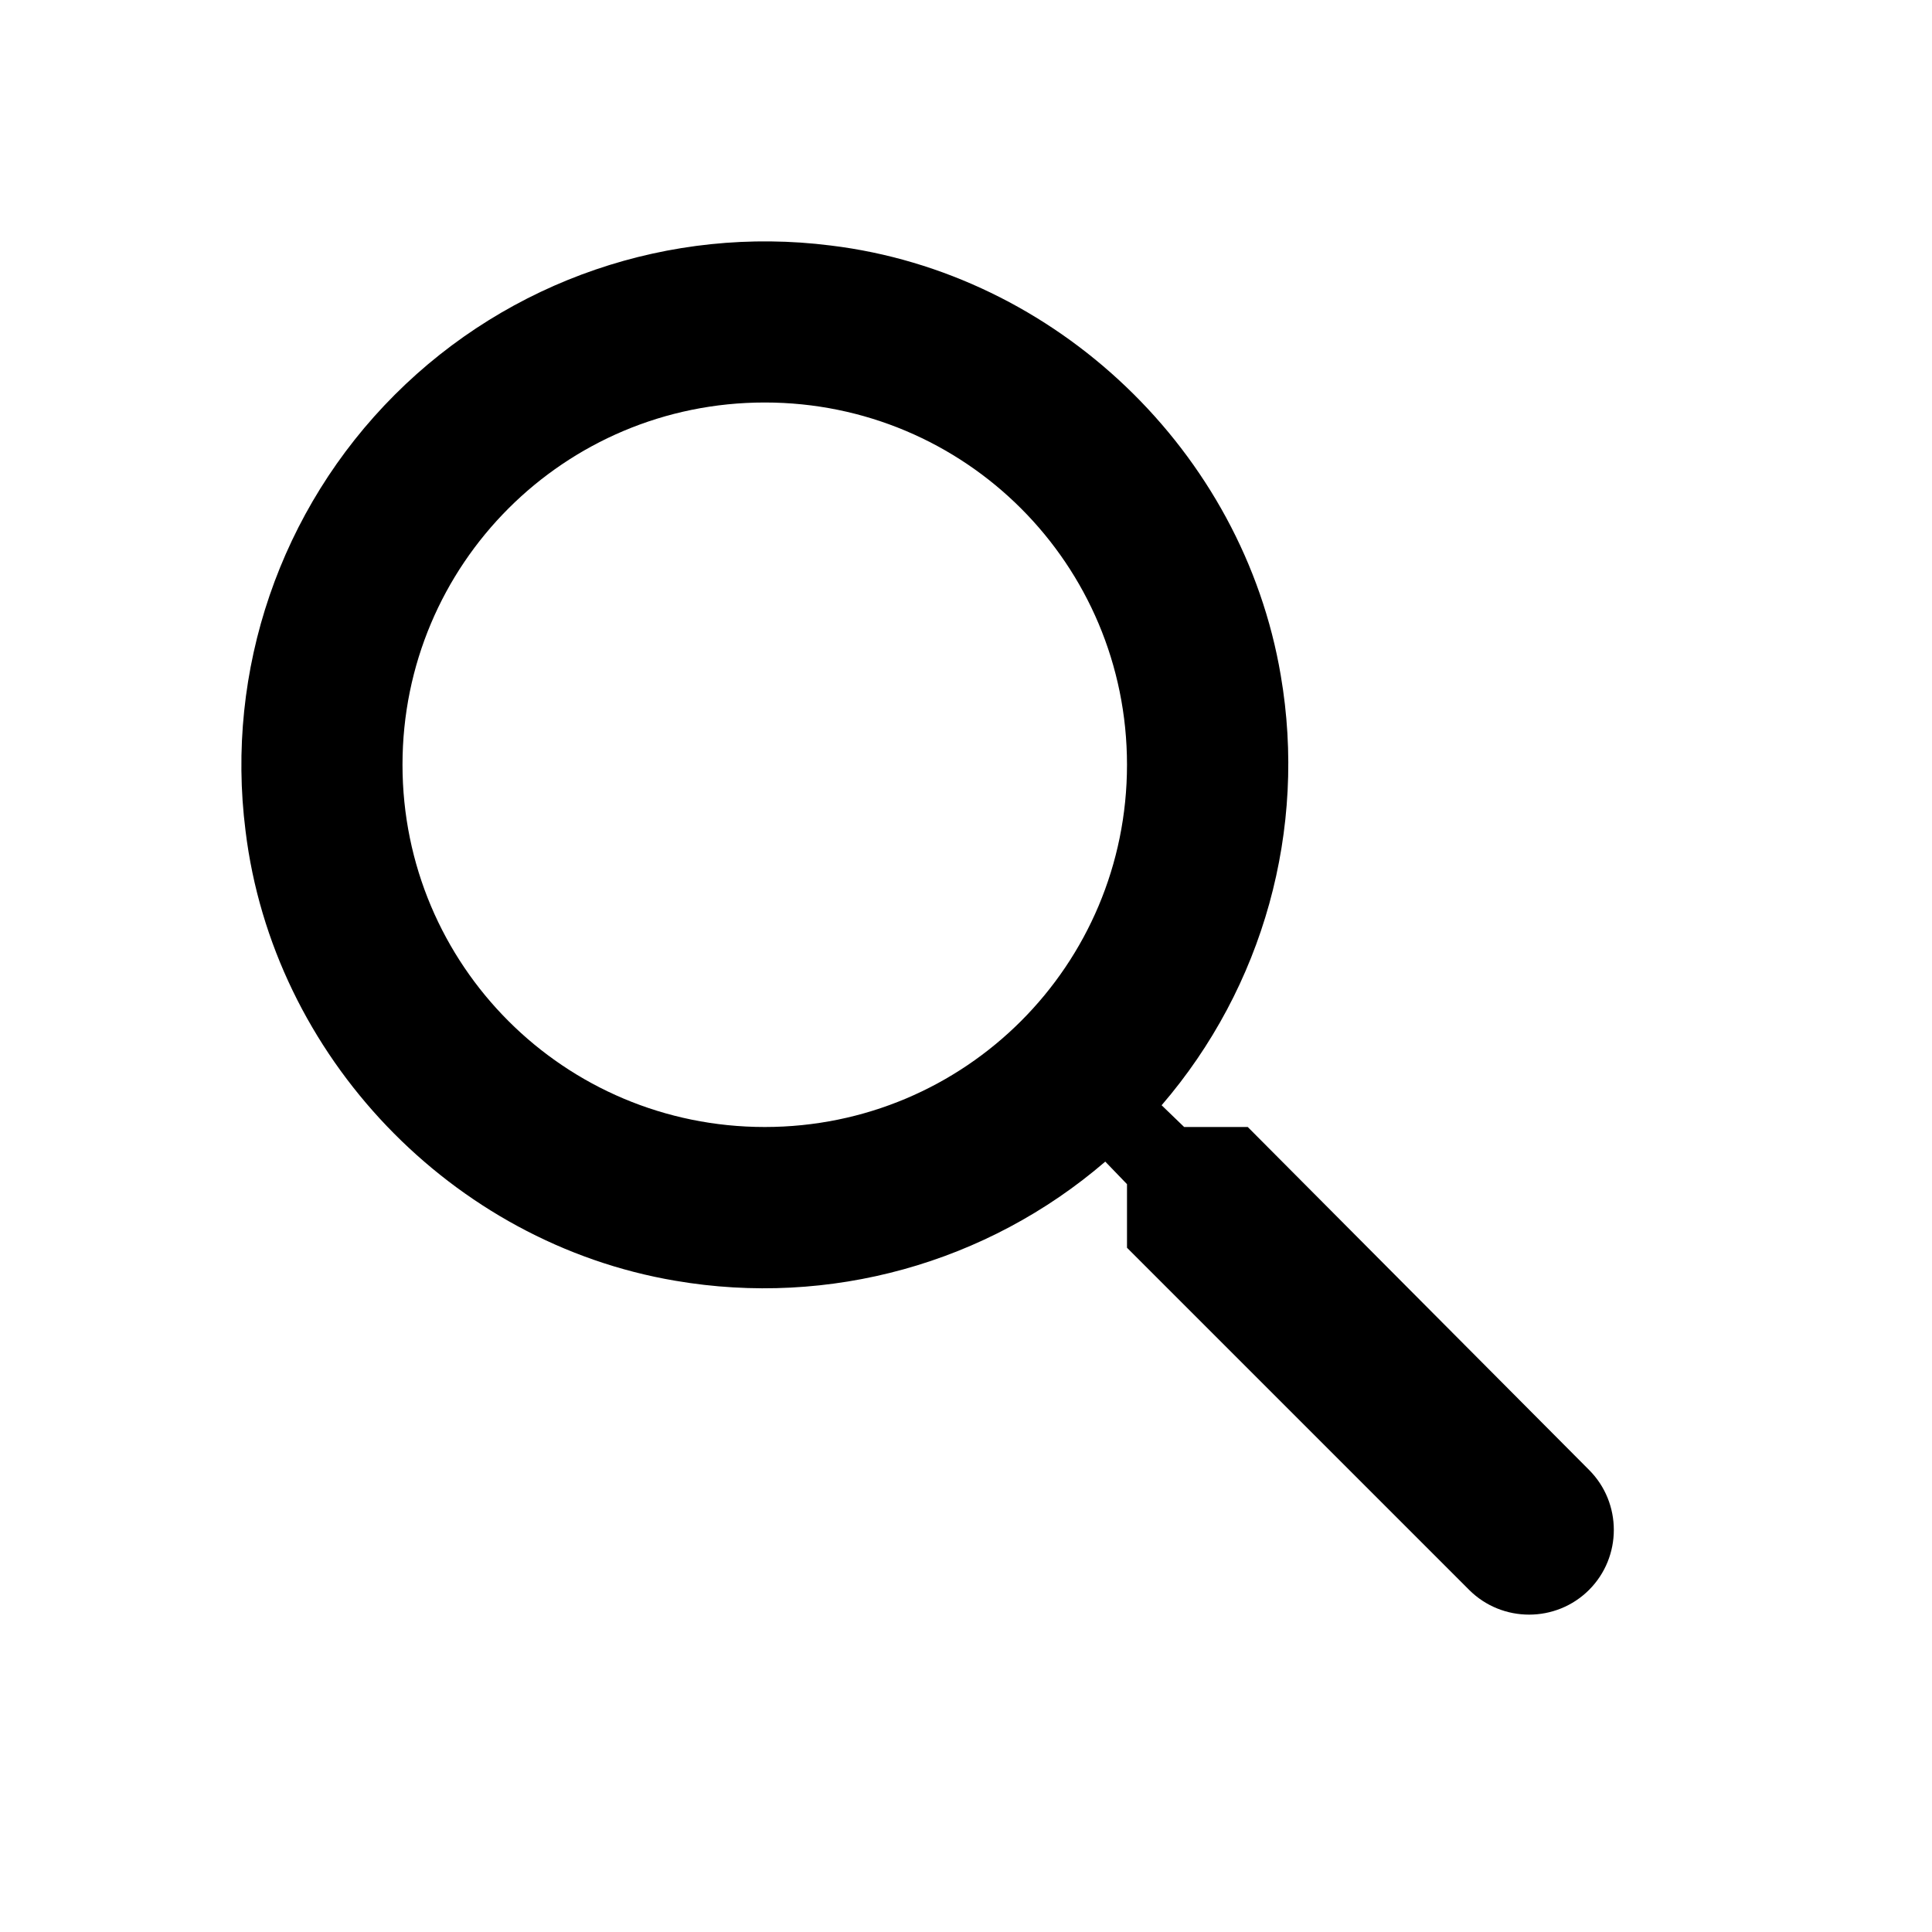
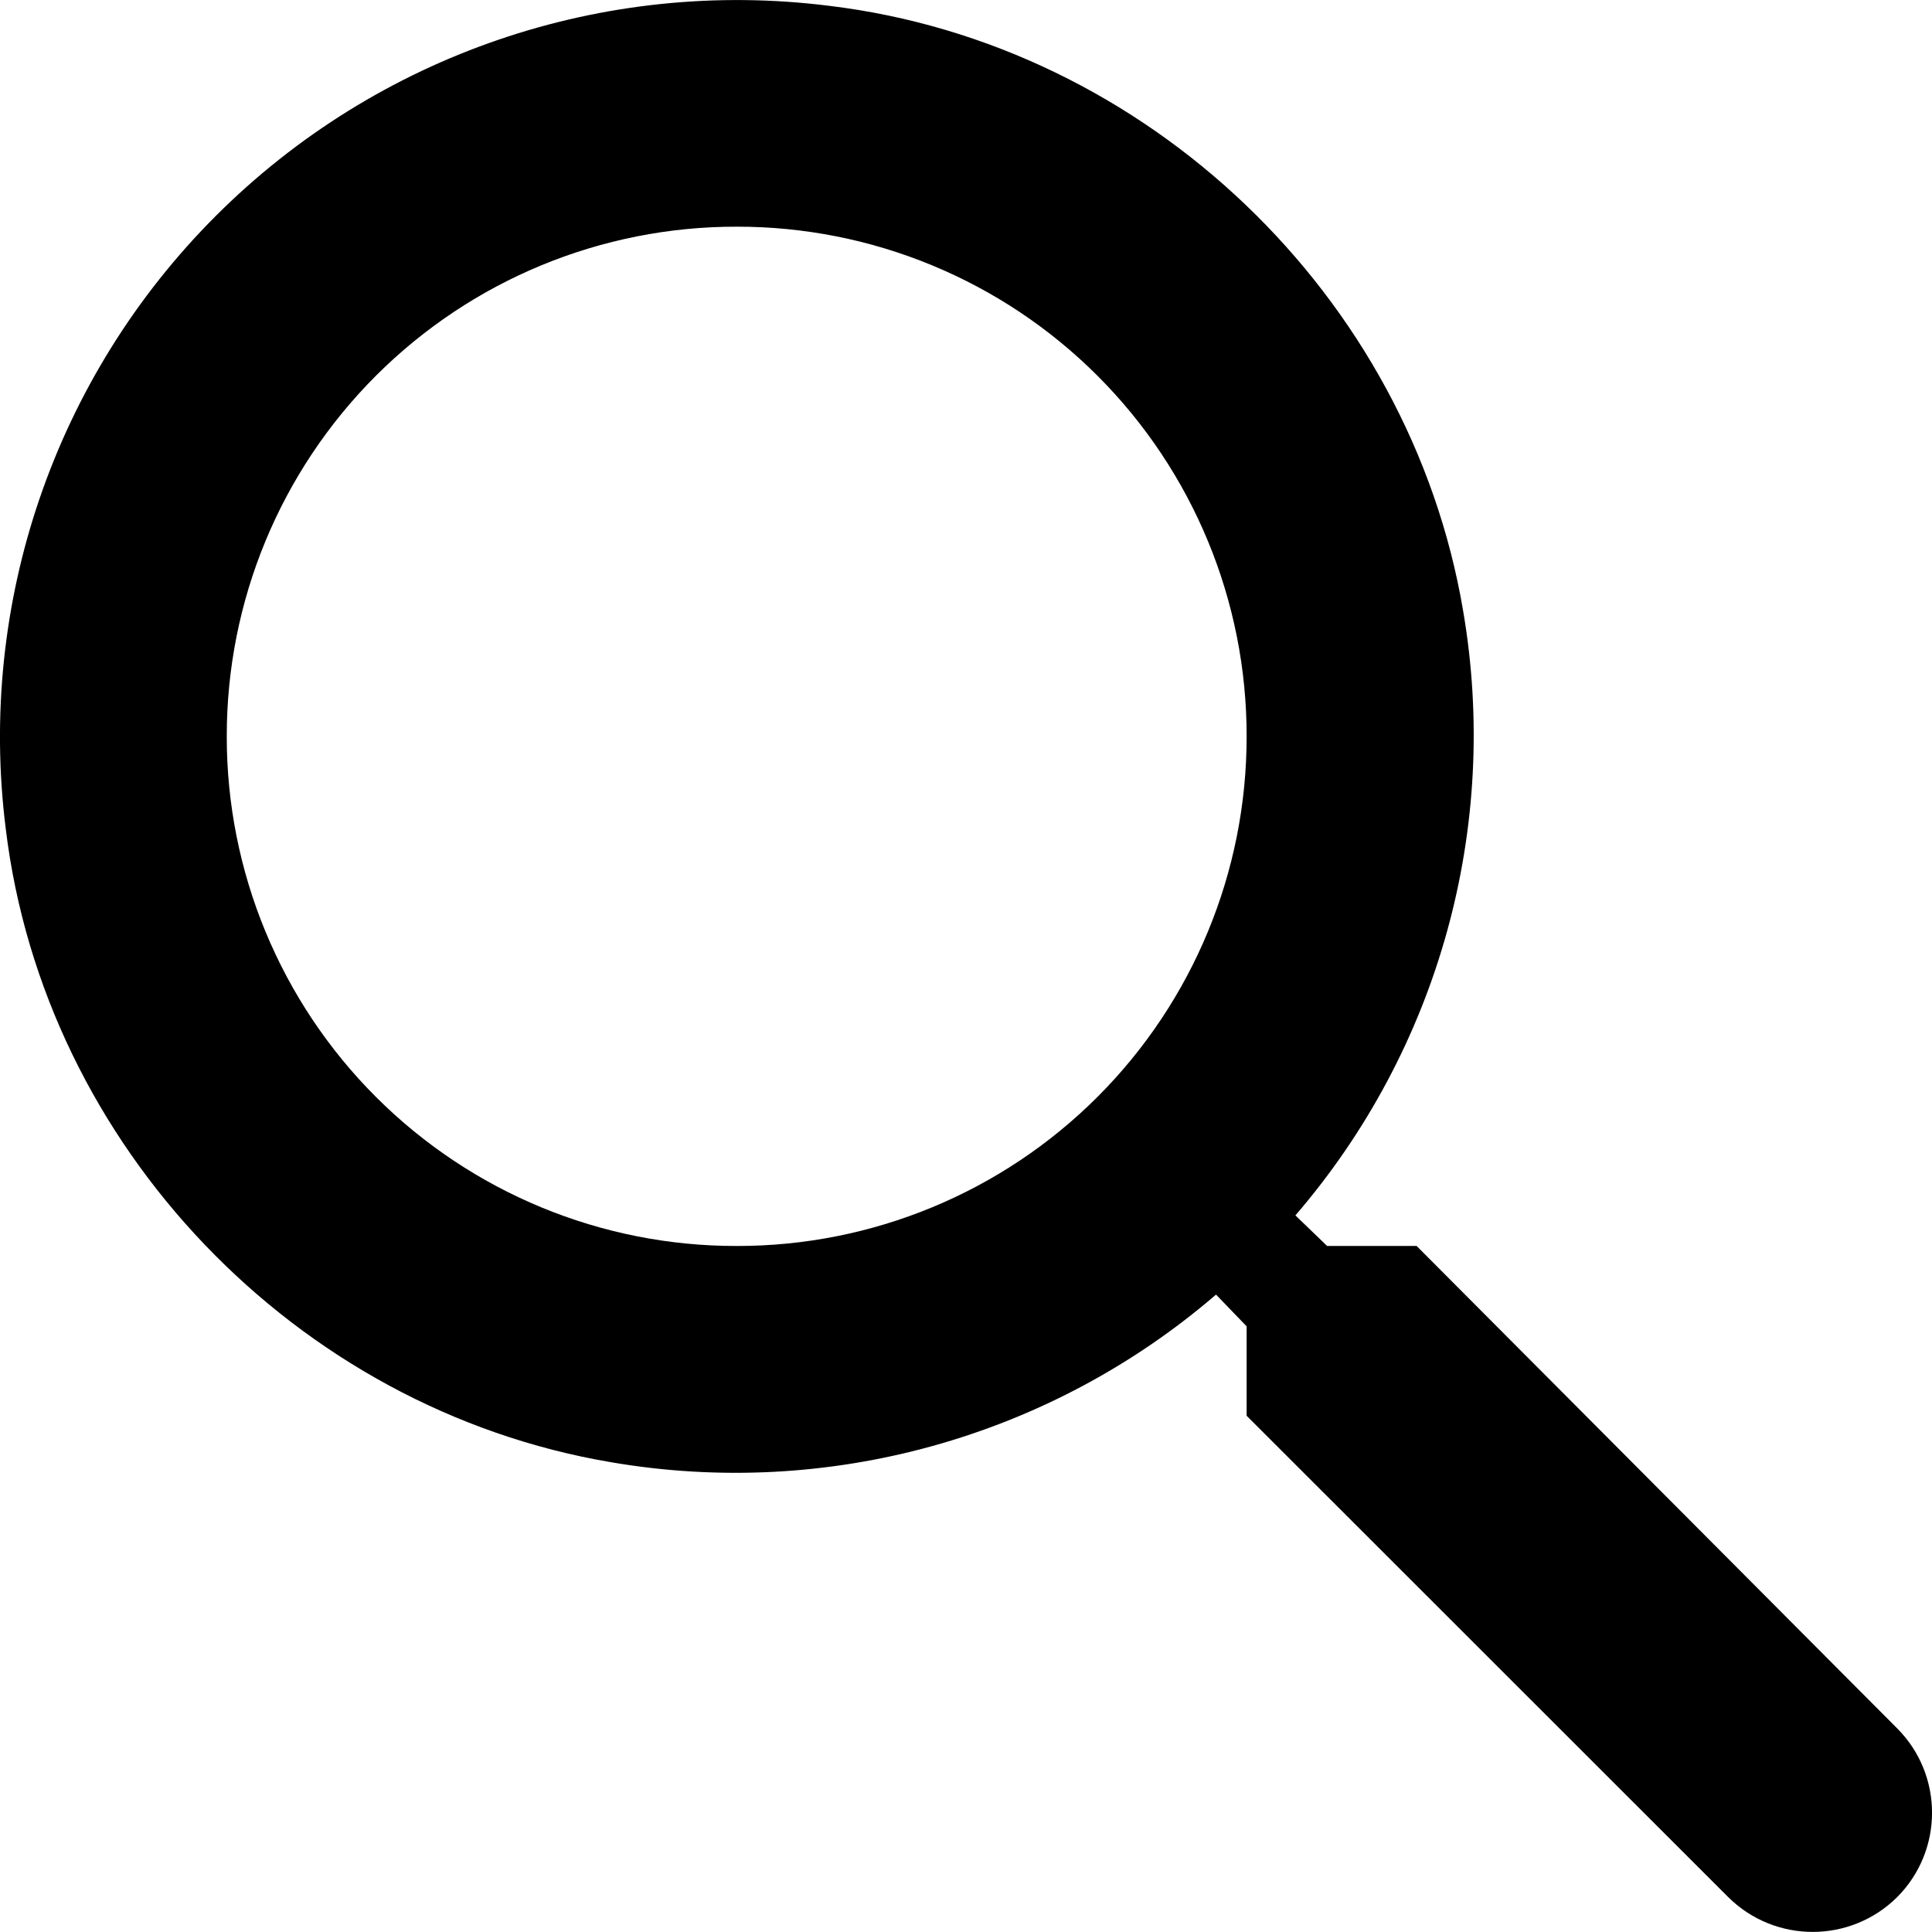
<svg xmlns="http://www.w3.org/2000/svg" viewBox="0 0 24 24">
  <path d="M0 0h24v24H0V0z" fill="none" />
-   <path d="M15.5 14h-.79l-.28-.27a6.5 6.5 0 001.48-5.34c-.47-2.78-2.79-5-5.59-5.34a6.505 6.505 0 00-7.27 7.27c.34 2.8 2.56 5.12 5.34 5.59a6.5 6.5 0 005.34-1.48l.27.28v.79l4.25 4.25c.41.41 1.08.41 1.49 0 .41-.41.41-1.08 0-1.49L15.5 14zm-6 0C7.01 14 5 11.99 5 9.5S7.01 5 9.5 5 14 7.01 14 9.5 11.99 14 9.5 14z" />
+   <path d="M17.598 15.478h-1.112l-.394-.38a9.15 9.145 0 002.083-7.513c-.661-3.91-3.927-7.034-7.869-7.512A9.157 9.152 0 00.072 10.3c.479 3.939 3.604 7.203 7.517 7.864a9.15 9.145 0 007.517-2.082l.38.394v1.111l5.983 5.98a1.49 1.49 0 002.098 0 1.485 1.485 0 000-2.097zm-8.446 0a6.324 6.324 0 01-6.335-6.331 6.324 6.324 0 016.335-6.331 6.324 6.324 0 016.334 6.331 6.324 6.324 0 01-6.334 6.331z" />
</svg>
